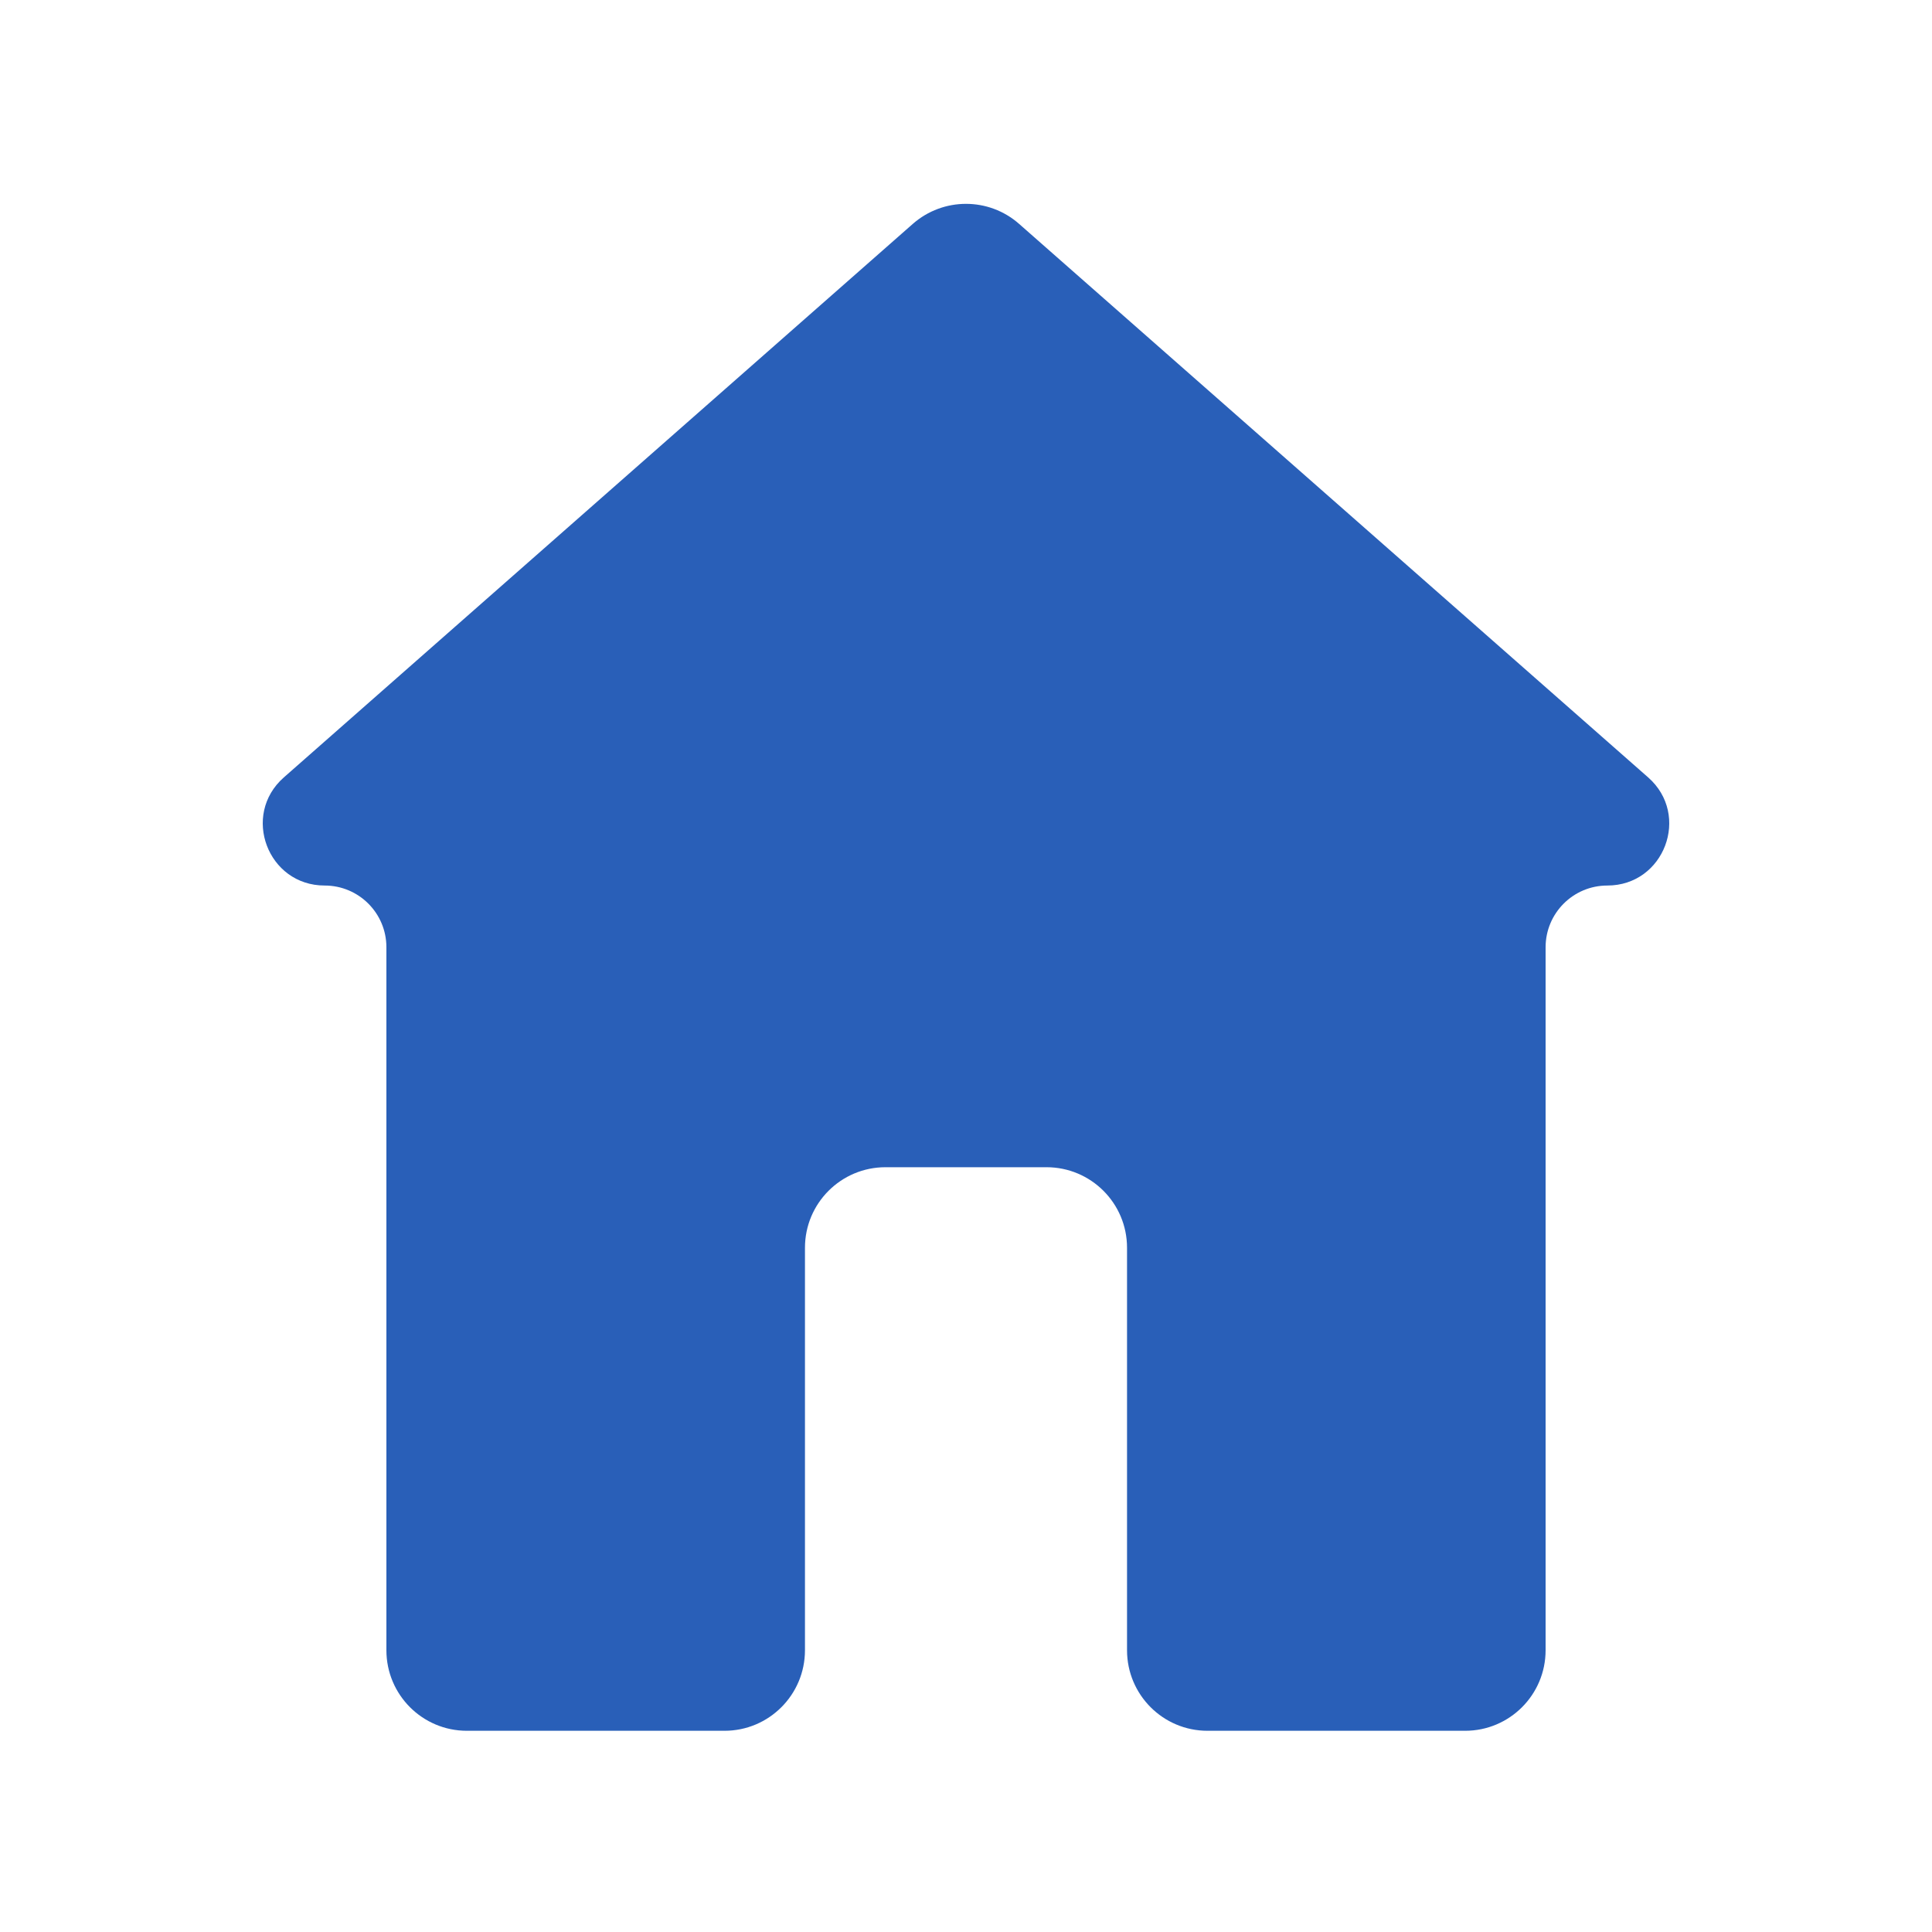
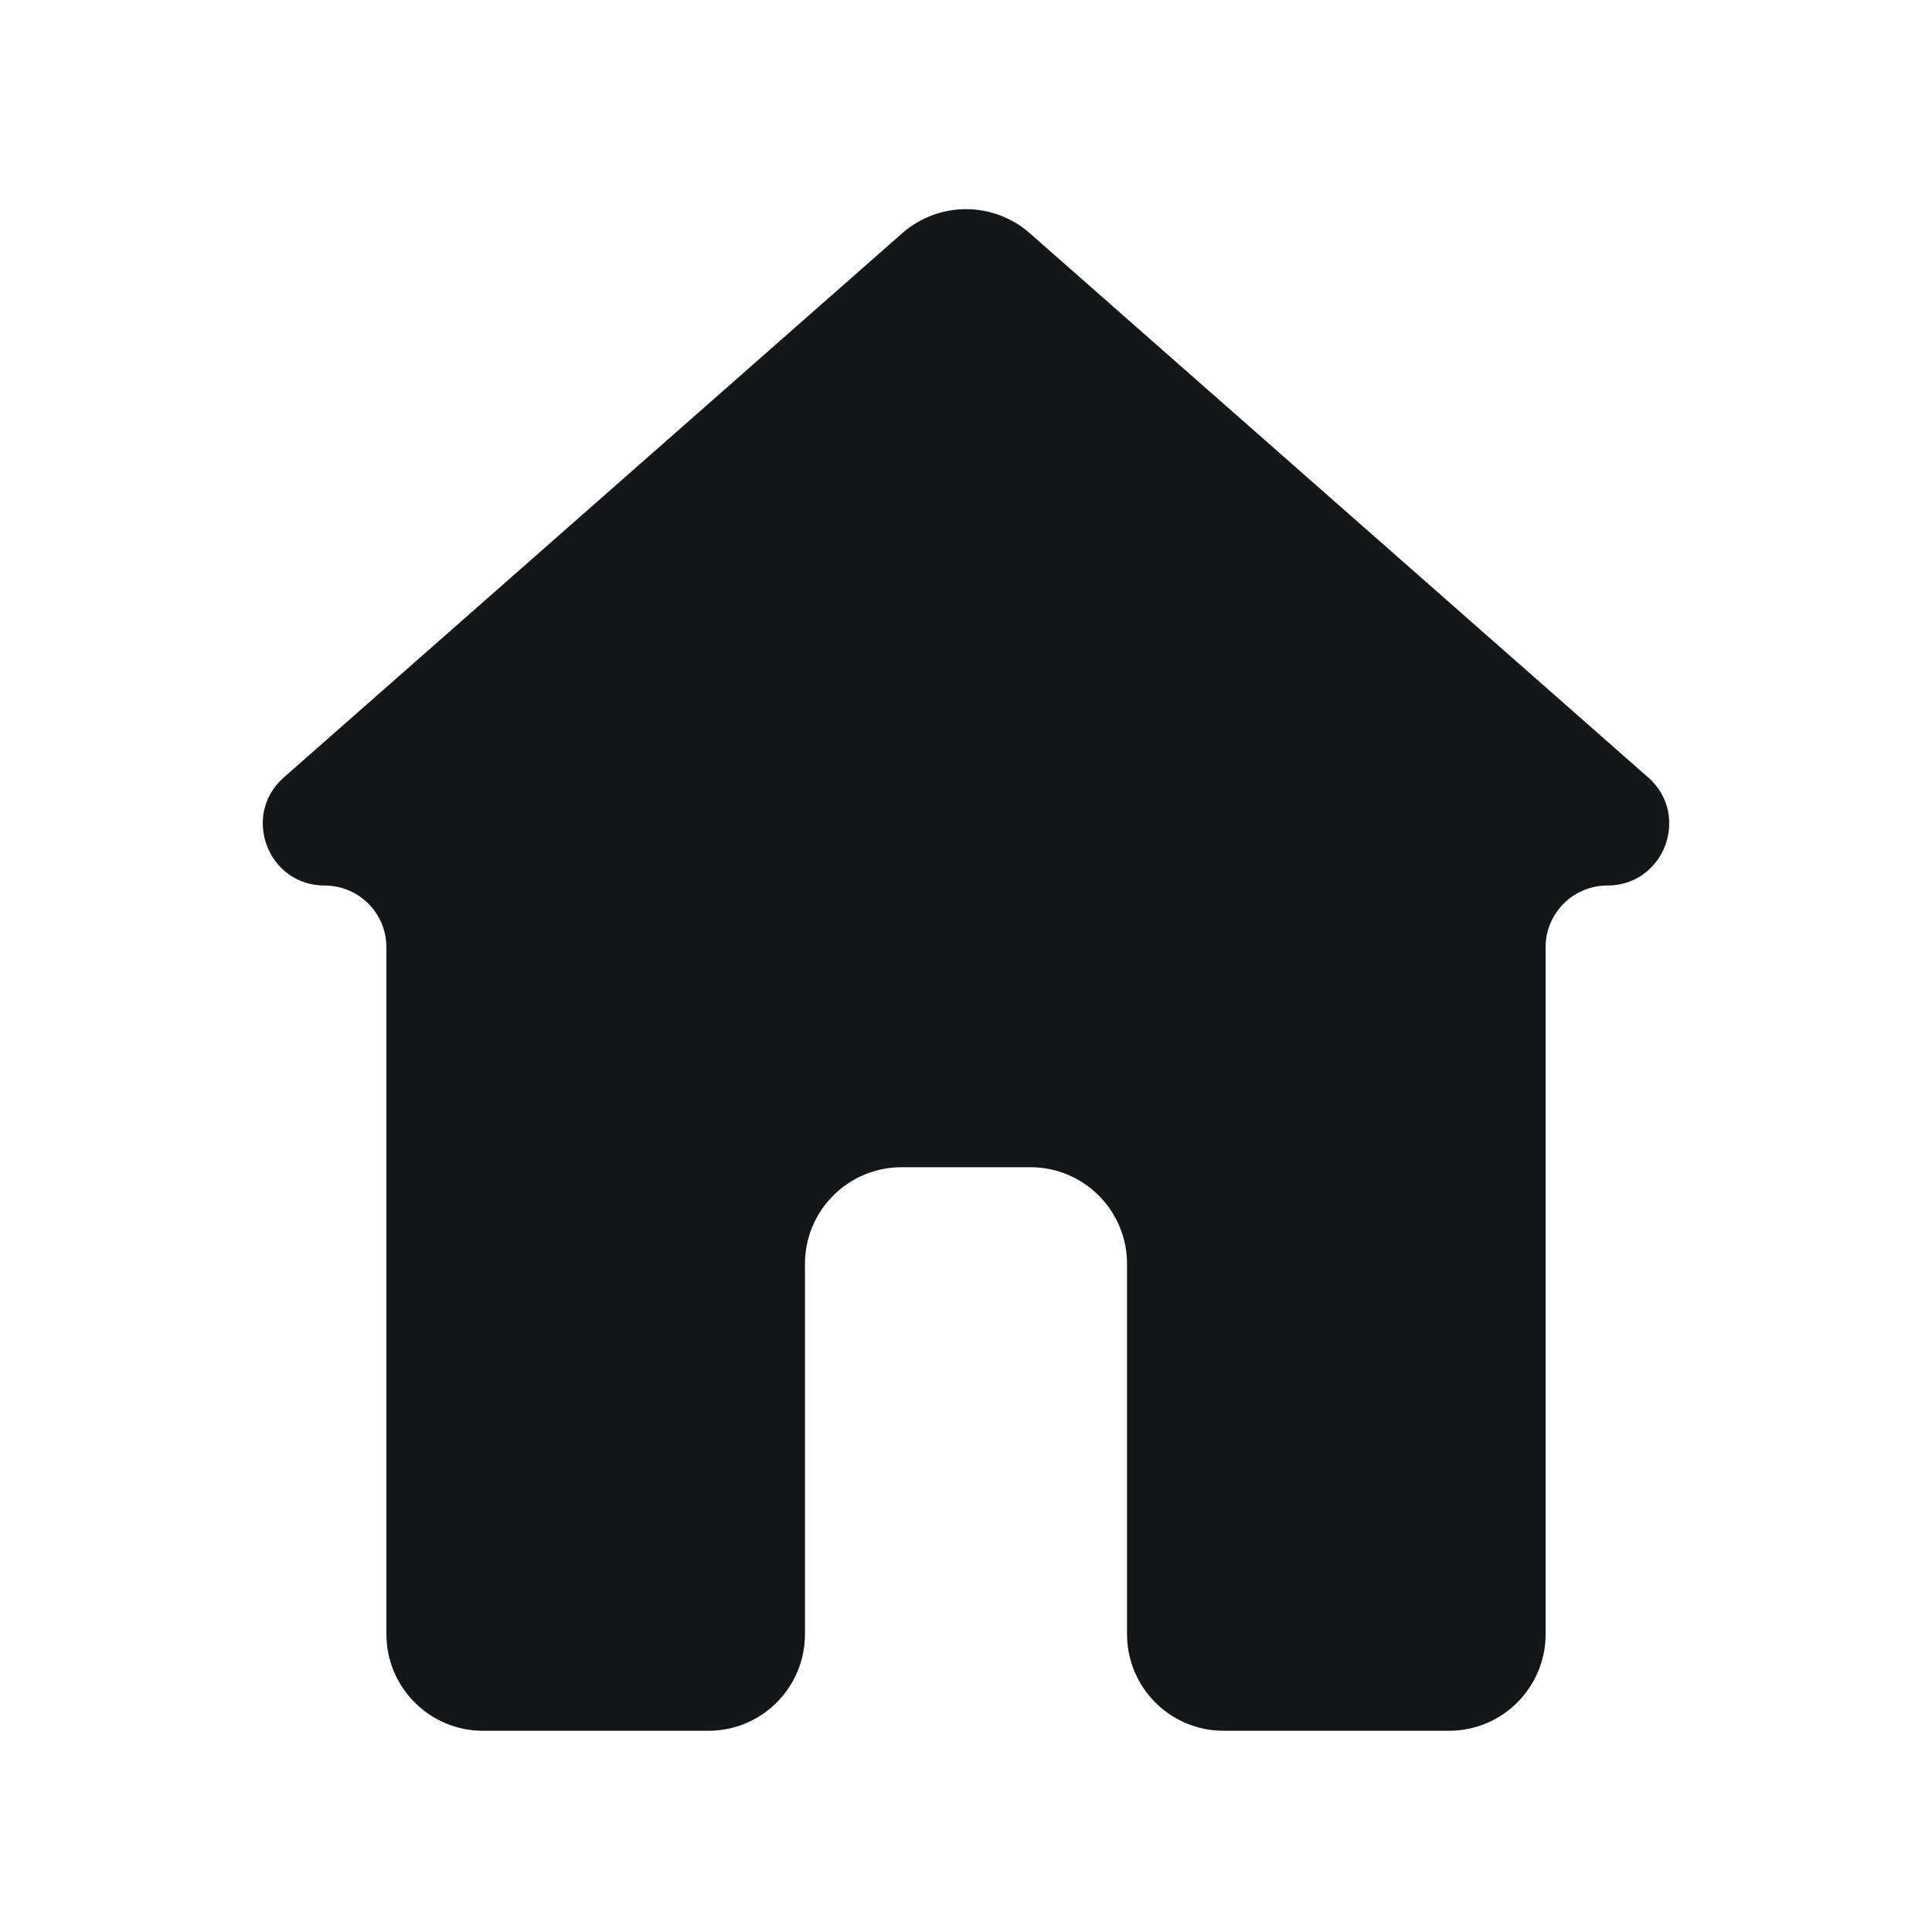
<svg xmlns="http://www.w3.org/2000/svg" preserveAspectRatio="none" overflow="visible" style="display: block;" width="20" height="20" viewBox="0 0 20 20" fill="none">
-   <g id="Icon">
-     <path id="Vector" d="M9.449 2.318C9.764 2.041 10.236 2.041 10.55 2.318L17.062 8.048C17.504 8.437 17.229 9.167 16.639 9.167C16.286 9.167 16 9.453 16 9.806V17.083C16 17.544 15.627 17.917 15.167 17.917H12.5C12.04 17.917 11.667 17.544 11.667 17.083V12.917C11.667 12.456 11.294 12.083 10.833 12.083H9.167C8.706 12.083 8.333 12.456 8.333 12.917V17.083C8.333 17.544 7.96 17.917 7.5 17.917H4.833C4.373 17.917 4 17.544 4 17.083V9.806C4 9.453 3.714 9.167 3.361 9.167C2.771 9.167 2.496 8.437 2.938 8.048L9.449 2.318Z" fill="#295FB8" />
+   <g id="Icon / home">
+     <path id="Vector" d="M9.339 2.415C9.717 2.082 10.283 2.082 10.661 2.415L17.062 8.048C17.504 8.437 17.229 9.167 16.639 9.167C16.286 9.167 16 9.453 16 9.806V16.917C16 17.469 15.552 17.917 15 17.917H12.667C12.114 17.917 11.667 17.469 11.667 16.917V13.083C11.667 12.531 11.219 12.083 10.667 12.083H9.333C8.781 12.083 8.333 12.531 8.333 13.083V16.917C8.333 17.469 7.886 17.917 7.333 17.917H5C4.448 17.917 4 17.469 4 16.917V9.806C4 9.453 3.714 9.167 3.361 9.167C2.771 9.167 2.496 8.437 2.938 8.048L9.339 2.415Z" fill="#151617" />
  </g>
</svg>
